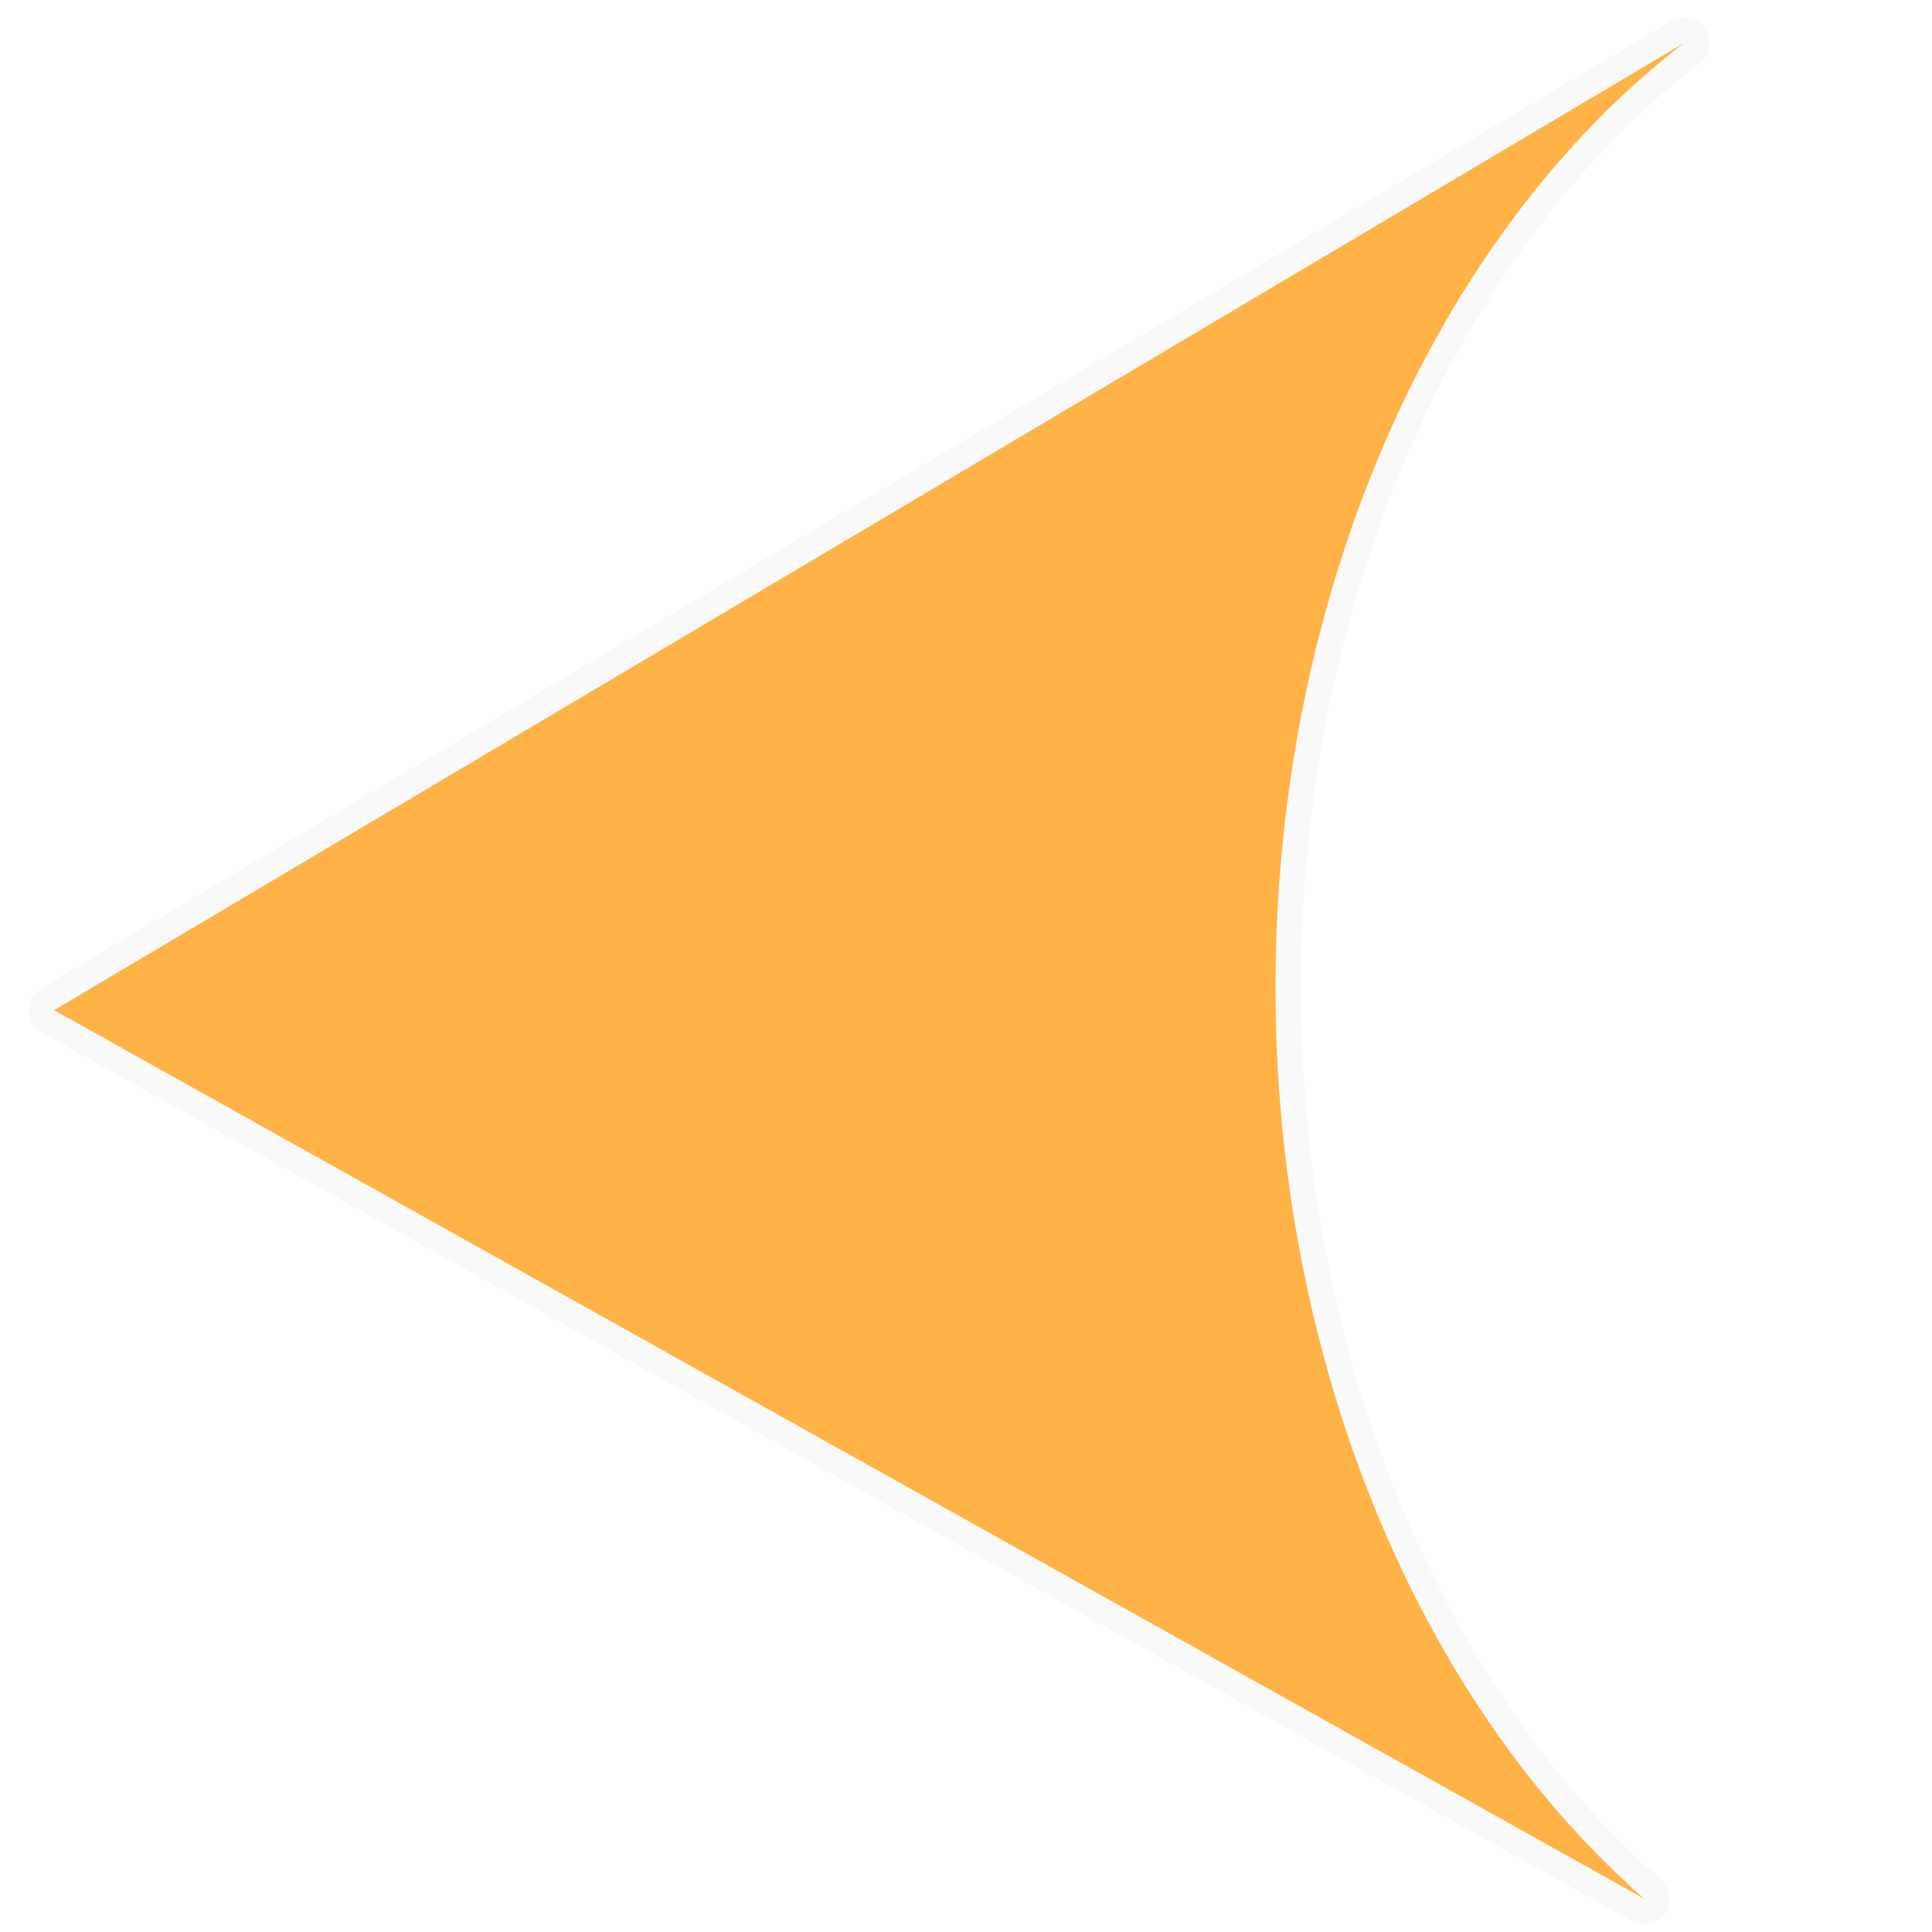
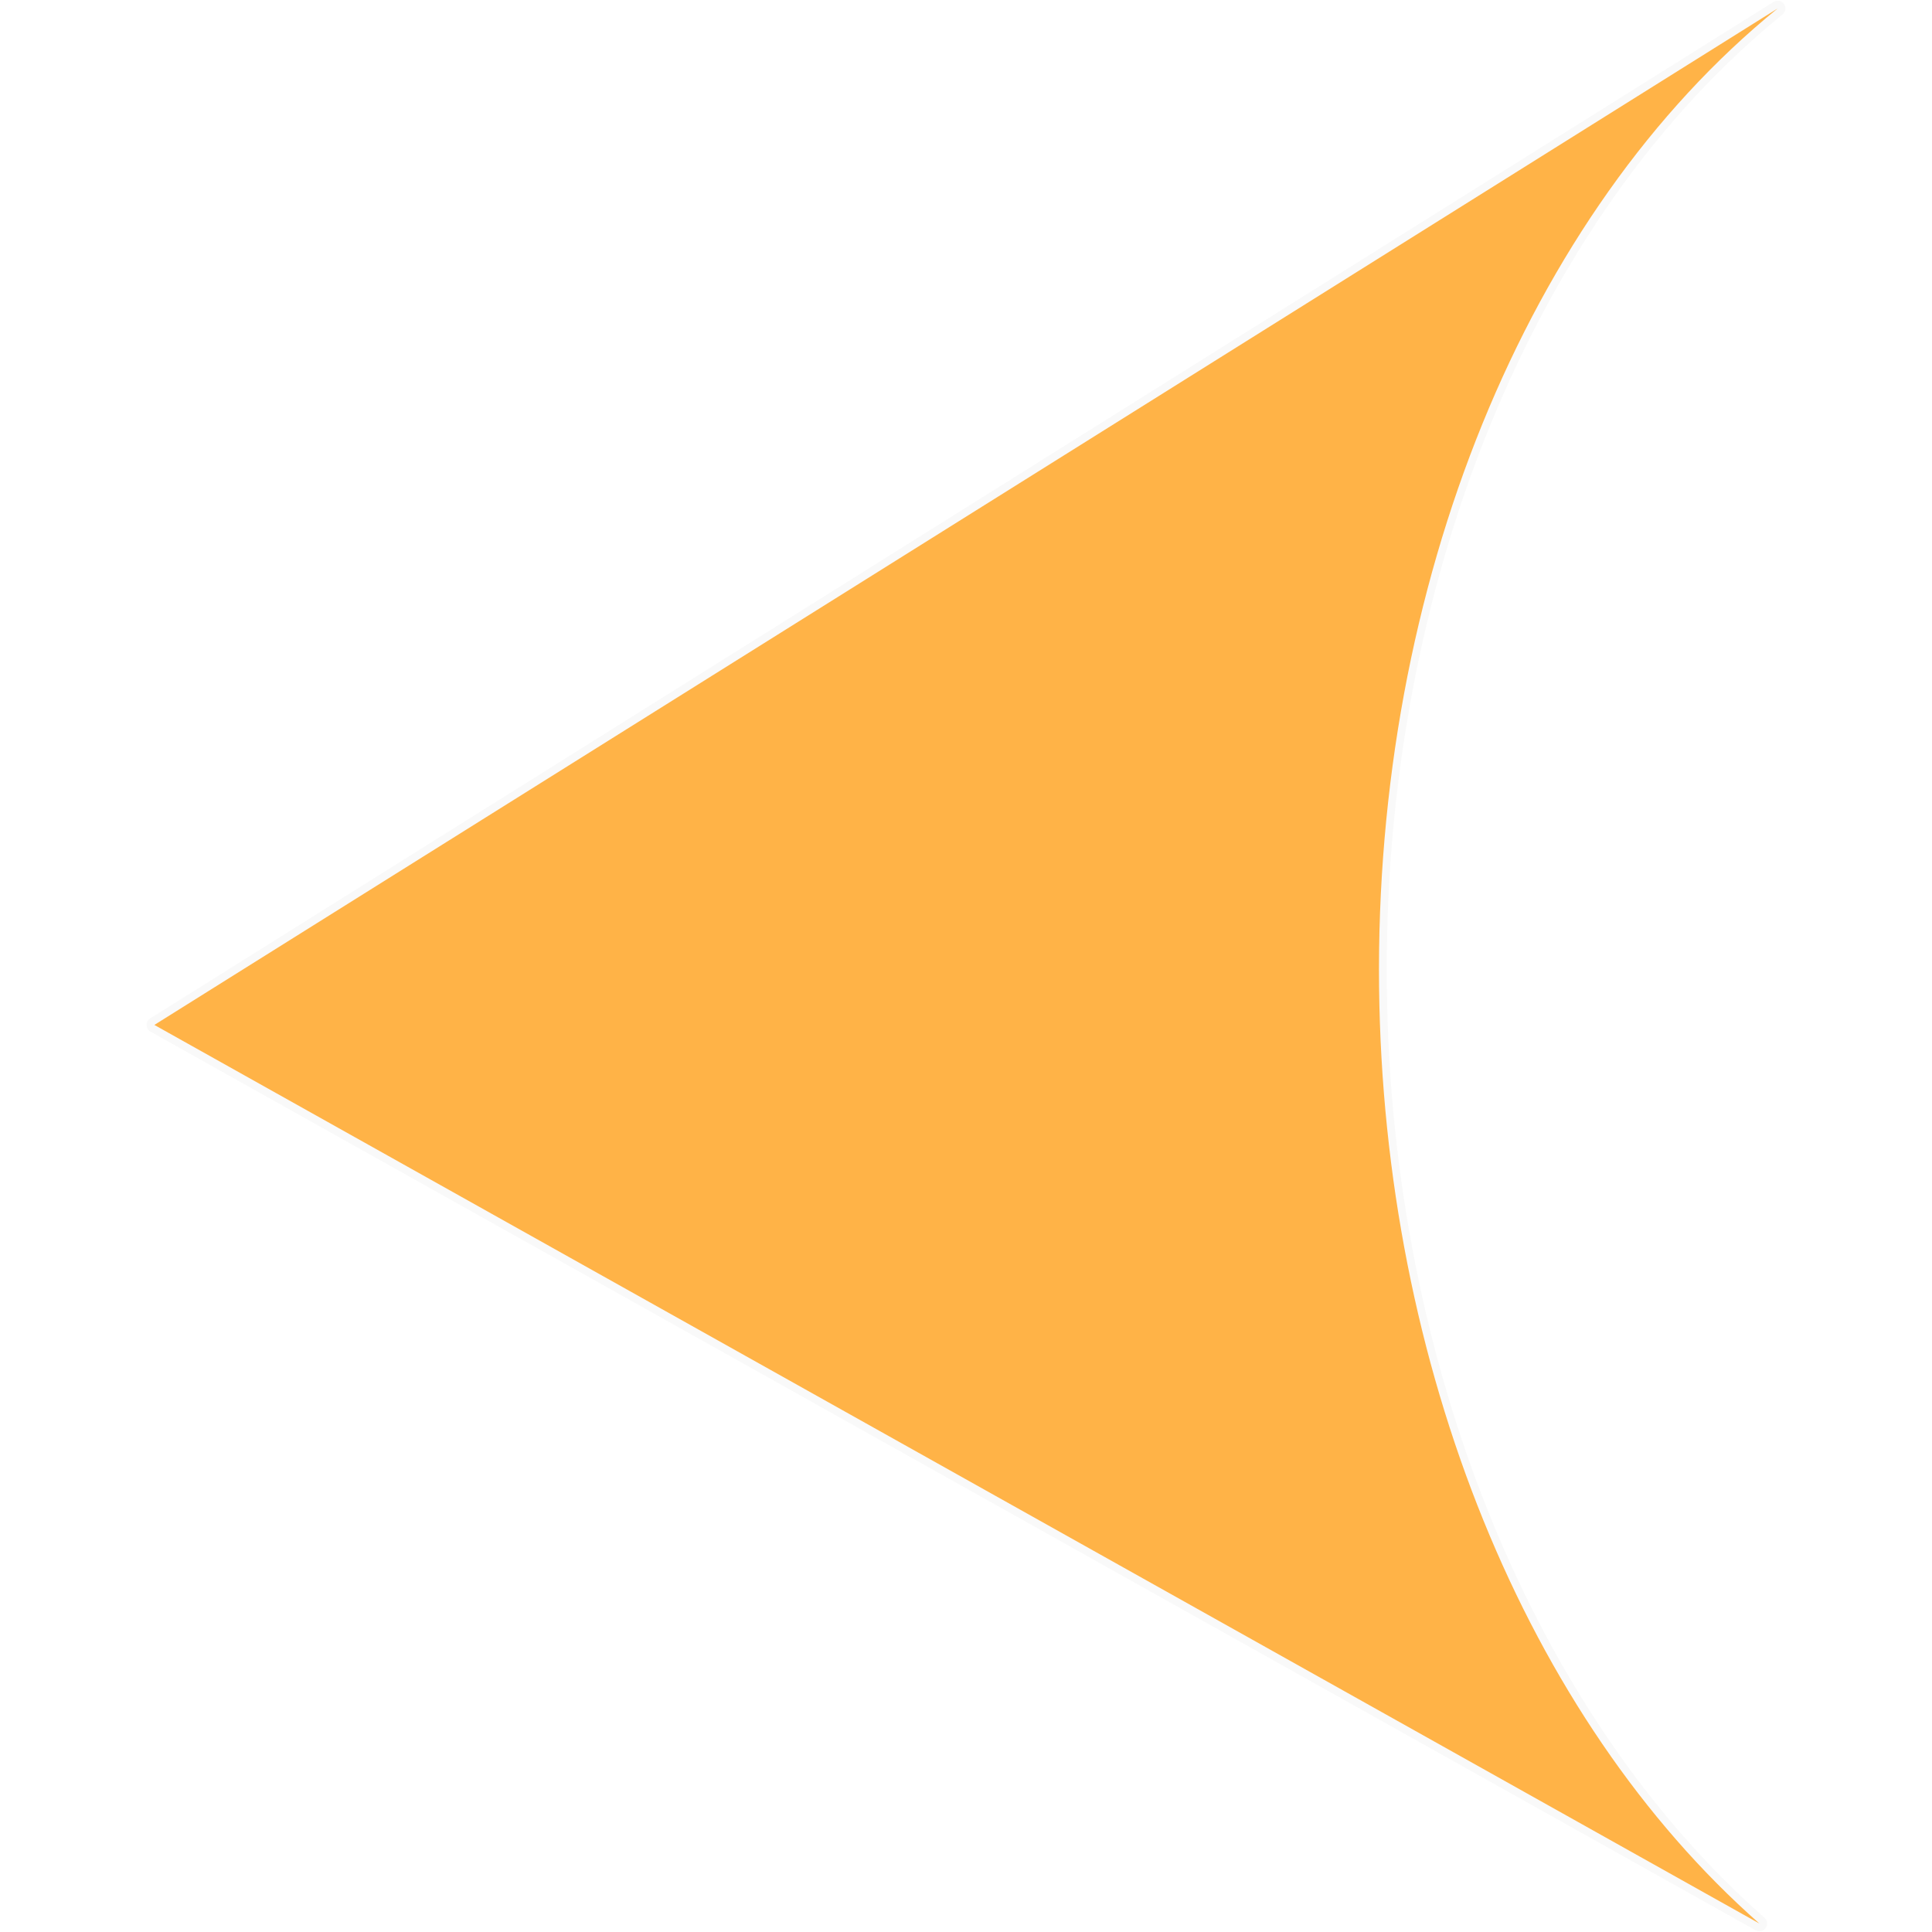
- <svg xmlns="http://www.w3.org/2000/svg" width="300" height="300" viewBox="0 0 79.375 79.375" version="1.1" id="svg1">
+ <svg xmlns="http://www.w3.org/2000/svg" width="50" height="50" viewBox="0 0 13.229 13.229" version="1.1" id="svg1">
  <defs id="defs1" />
-   <path d="M 69.188,1.767 2.222,41.502 67.548,78.008 A 33.616,44.816 0 0 1 52.403,40.562 33.616,44.816 0 0 1 69.188,1.767 Z" fill="#ffb347" fill-rule="evenodd" stroke="#f9f9f9" stroke-width="2.09" stroke-linecap="round" stroke-linejoin="round" stroke-miterlimit="3.7" paint-order="stroke markers fill" id="path1" />
+   <path d="M 12.172,0.058 1.057,7.018 12.047,13.171 A 7.707,5.619 89.35 0 1 9.443,6.761 7.707,5.619 89.35 0 1 12.172,0.058 Z" fill="#ffb347" fill-rule="evenodd" stroke="#f9f9f9" stroke-width="2.09" stroke-linecap="round" stroke-linejoin="round" stroke-miterlimit="3.7" paint-order="stroke markers fill" id="path1" style="stroke:#f9f9f9;stroke-opacity:1;stroke-width:0.106;stroke-dasharray:none" />
</svg>
